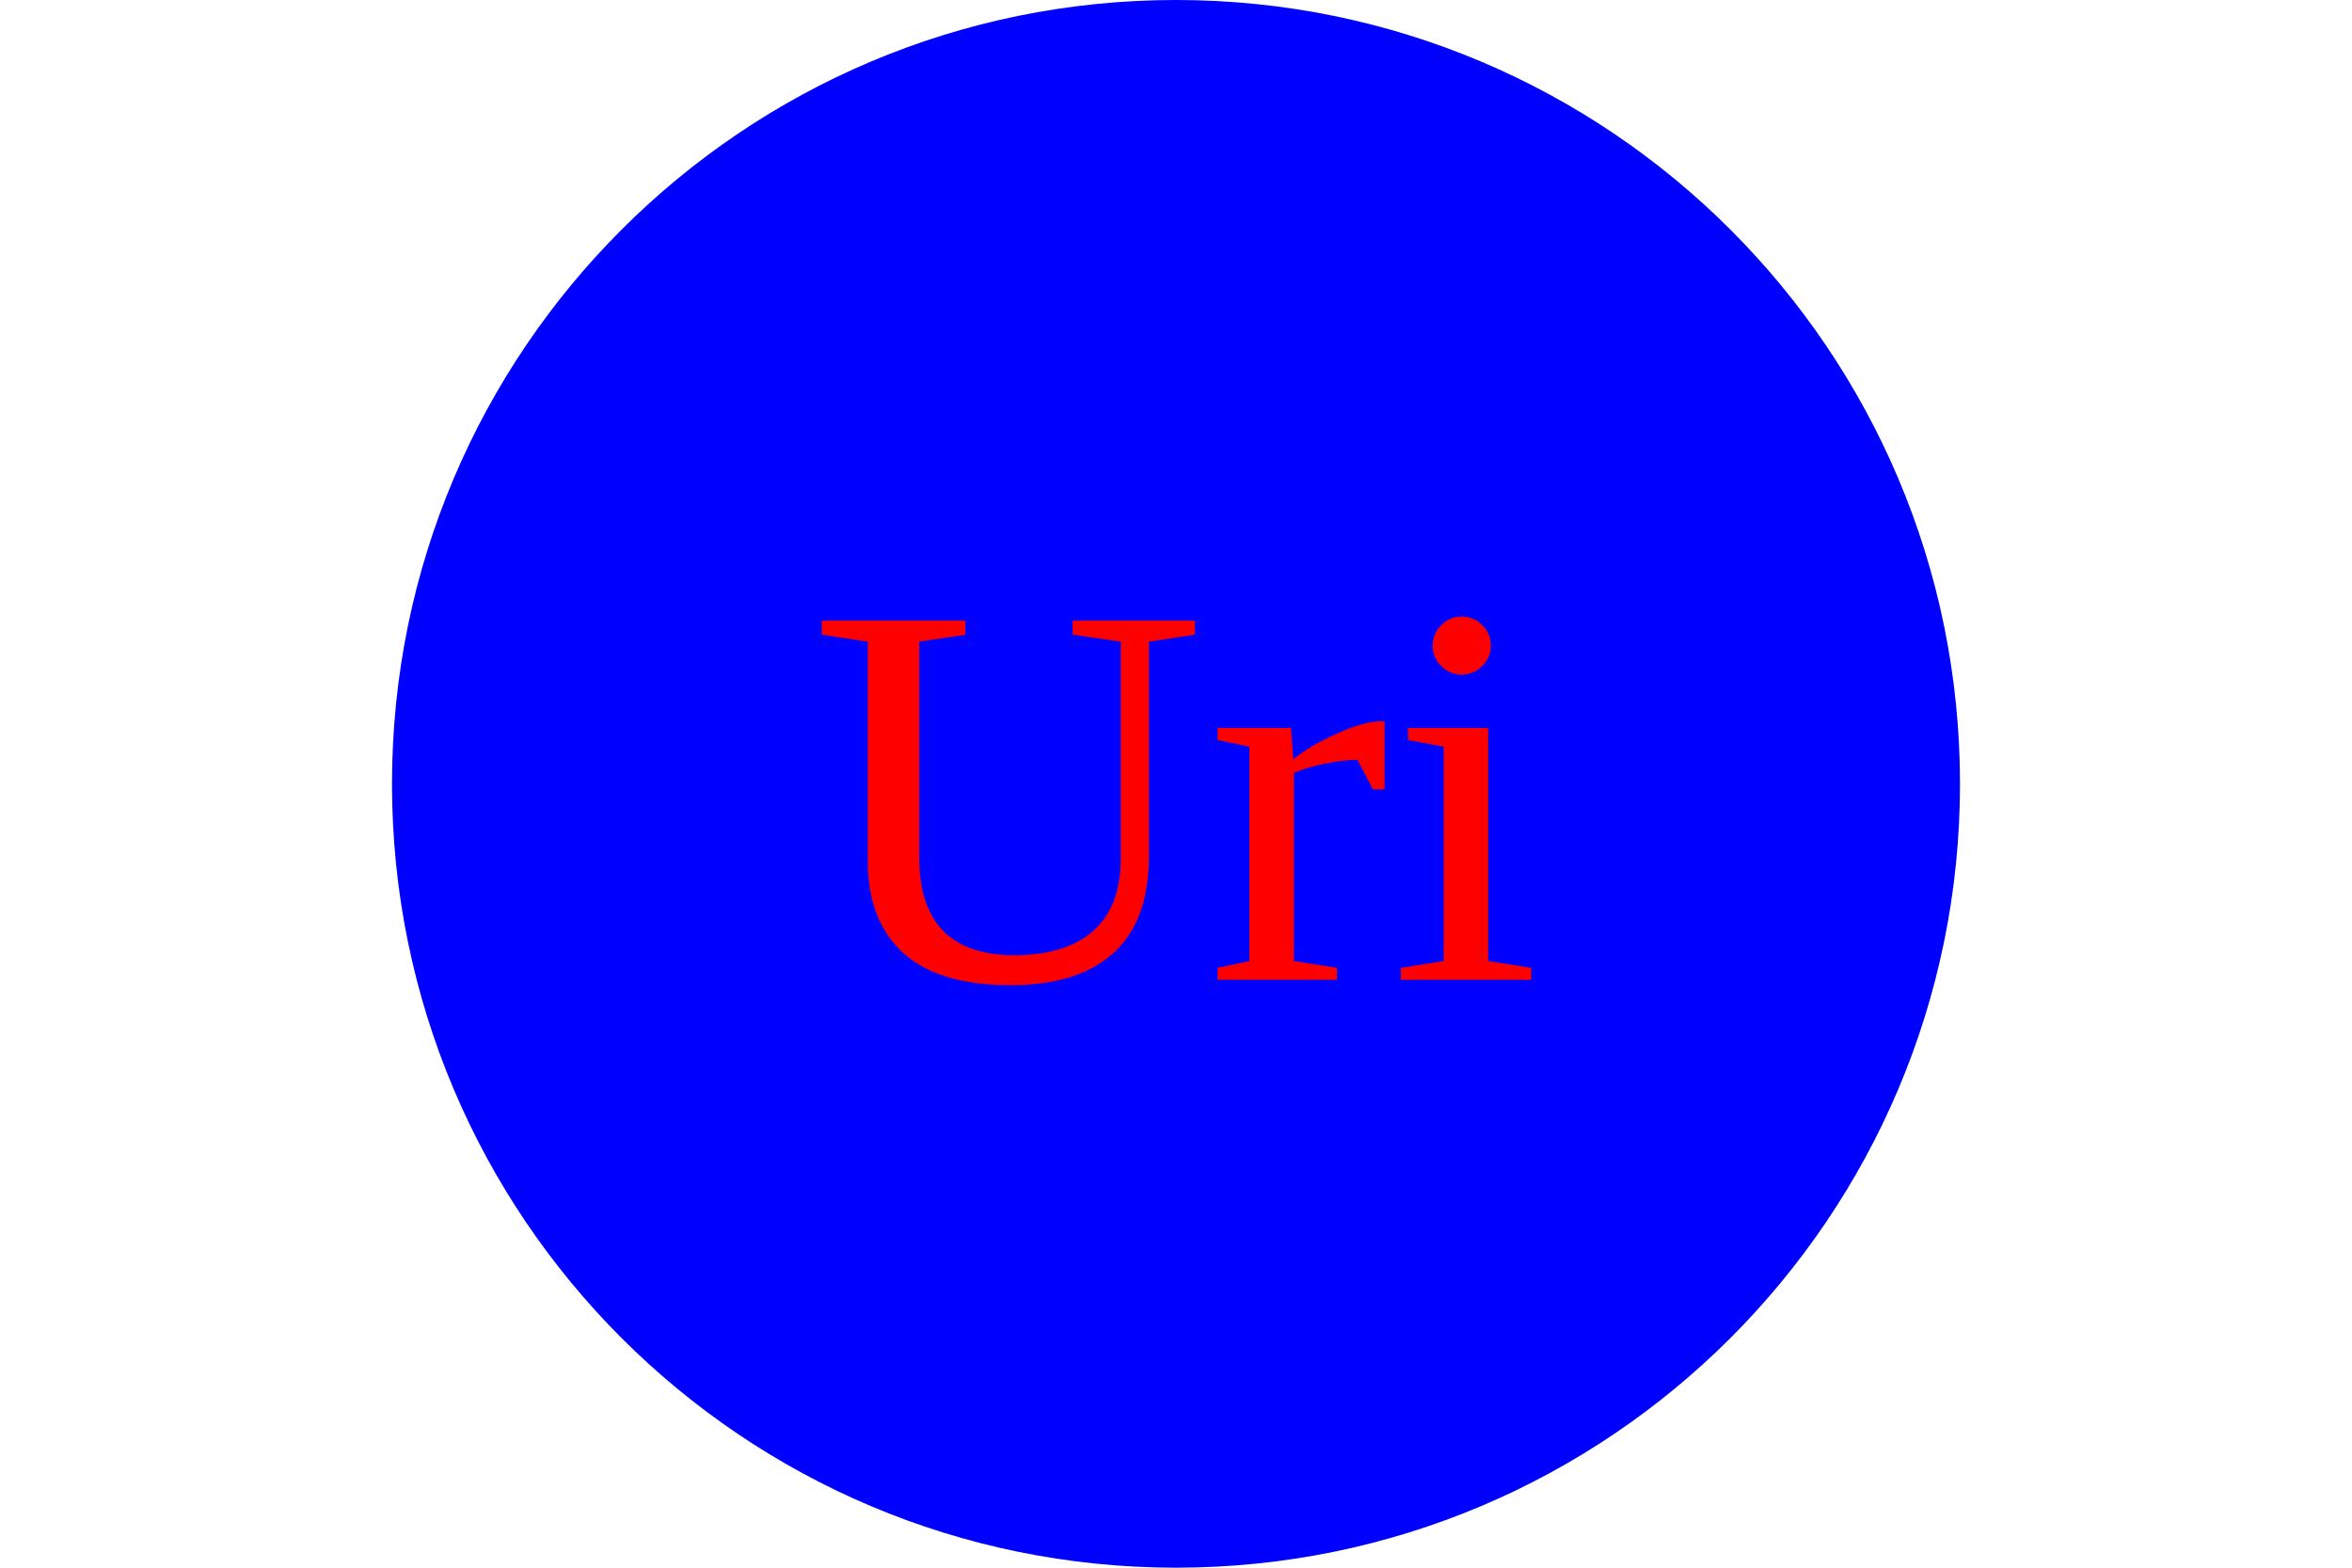
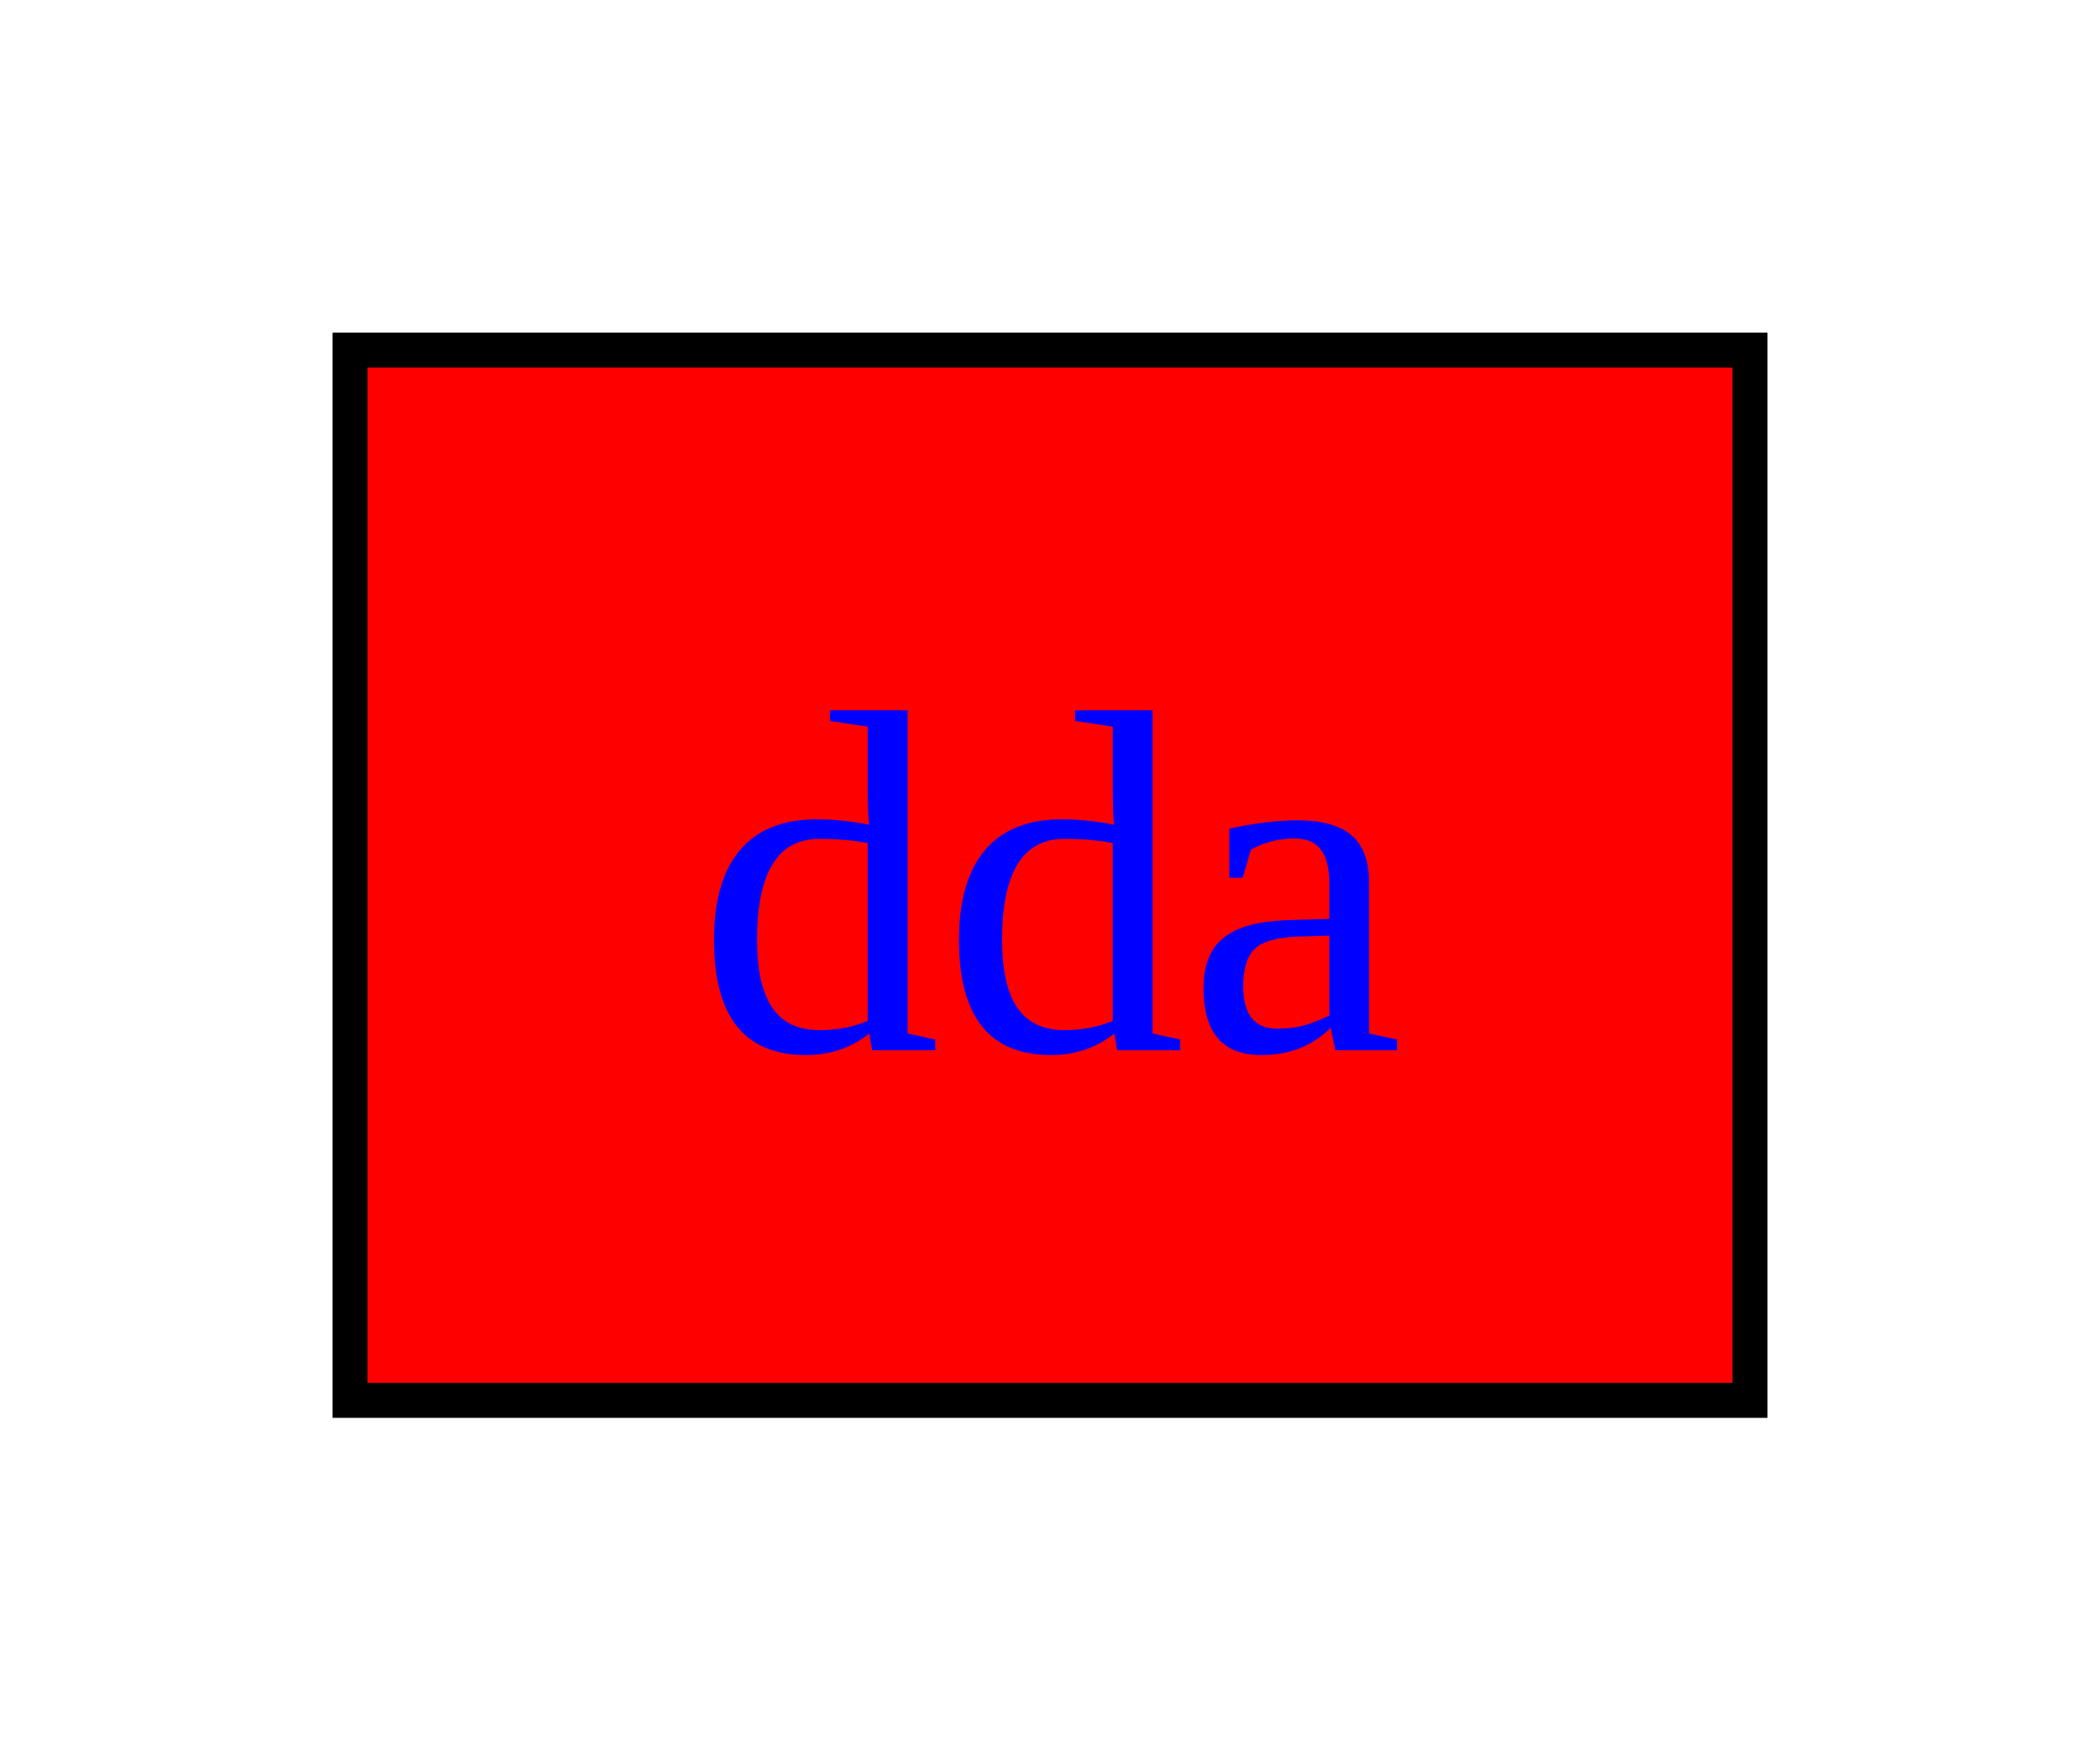
- <svg xmlns="http://www.w3.org/2000/svg" version="1.1" width="300" height="200">
-   <circle cx="150" cy="100" r="100" fill="Blue" />
-   <text x="150" y="125" font-size="70" text-anchor="middle" fill="Red">Uri</text>
+ <svg xmlns="http://www.w3.org/2000/svg" version="1.1" width="300" height="250">
+   <rect x="50" y="50" width="200" height="150" stroke="black" fill="Red" stroke-width="5" />
+   <text x="150" y="150" font-size="70" text-anchor="middle" fill="Blue">dda</text>
</svg>
